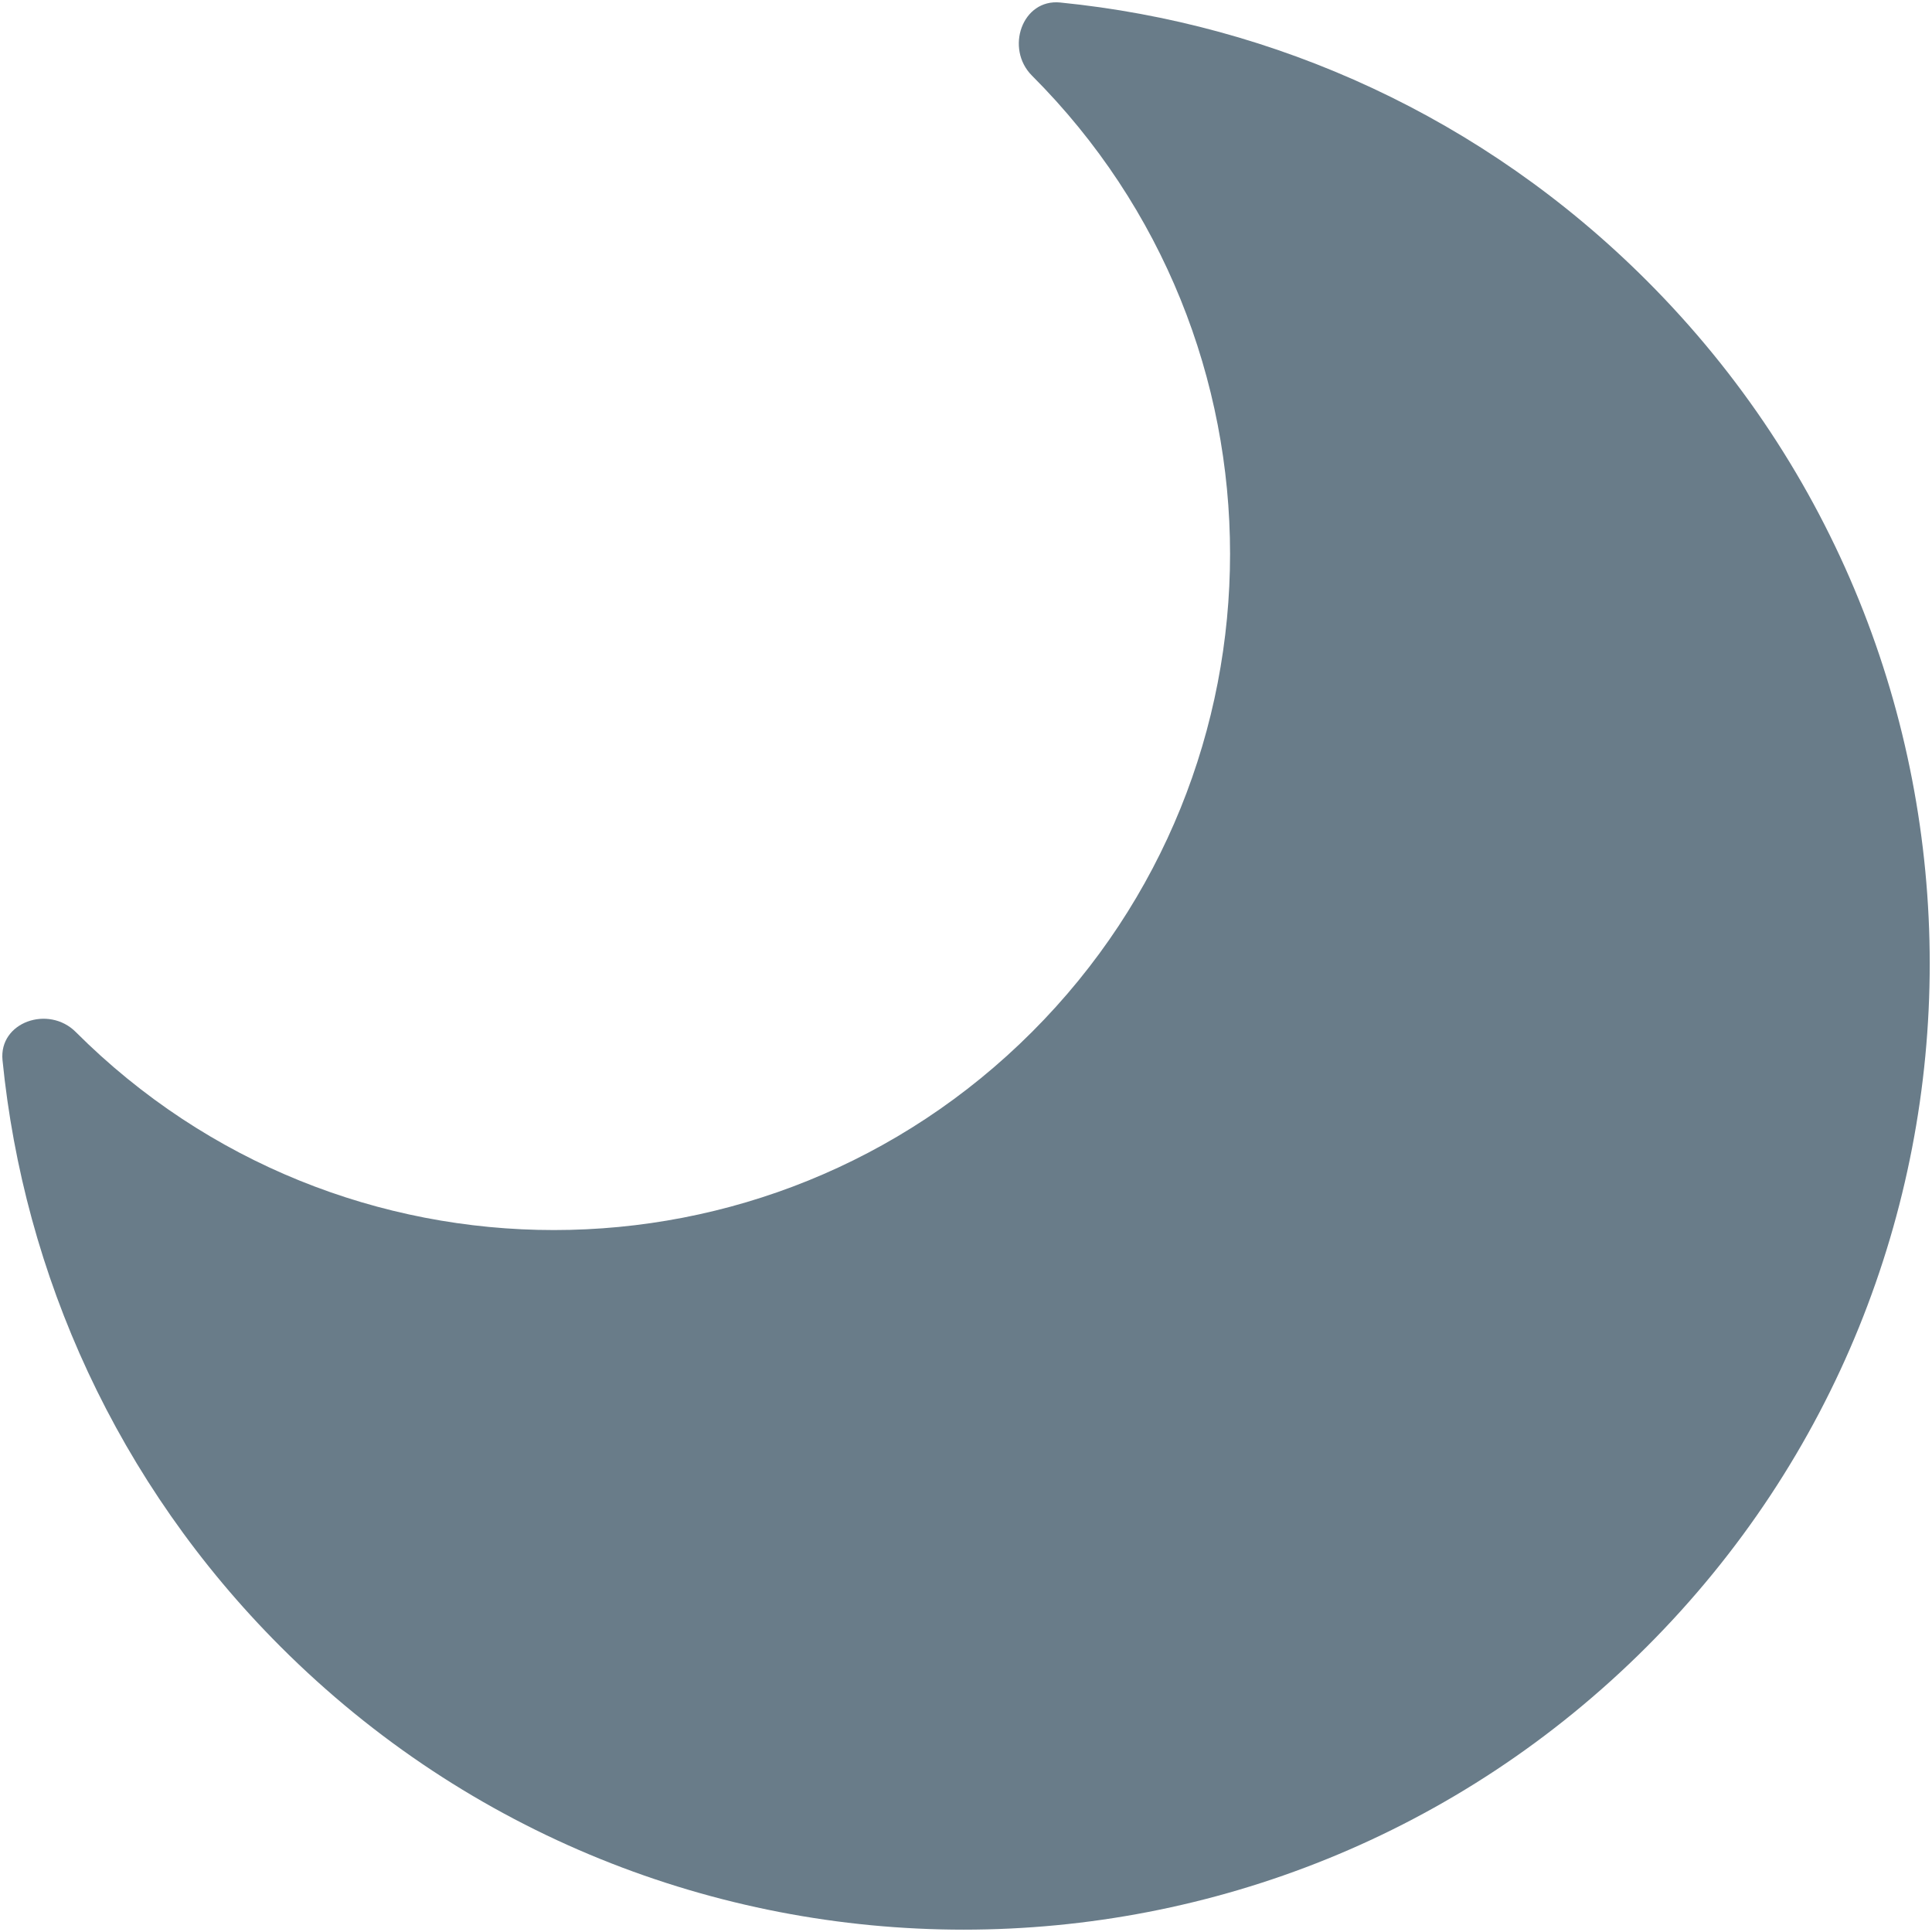
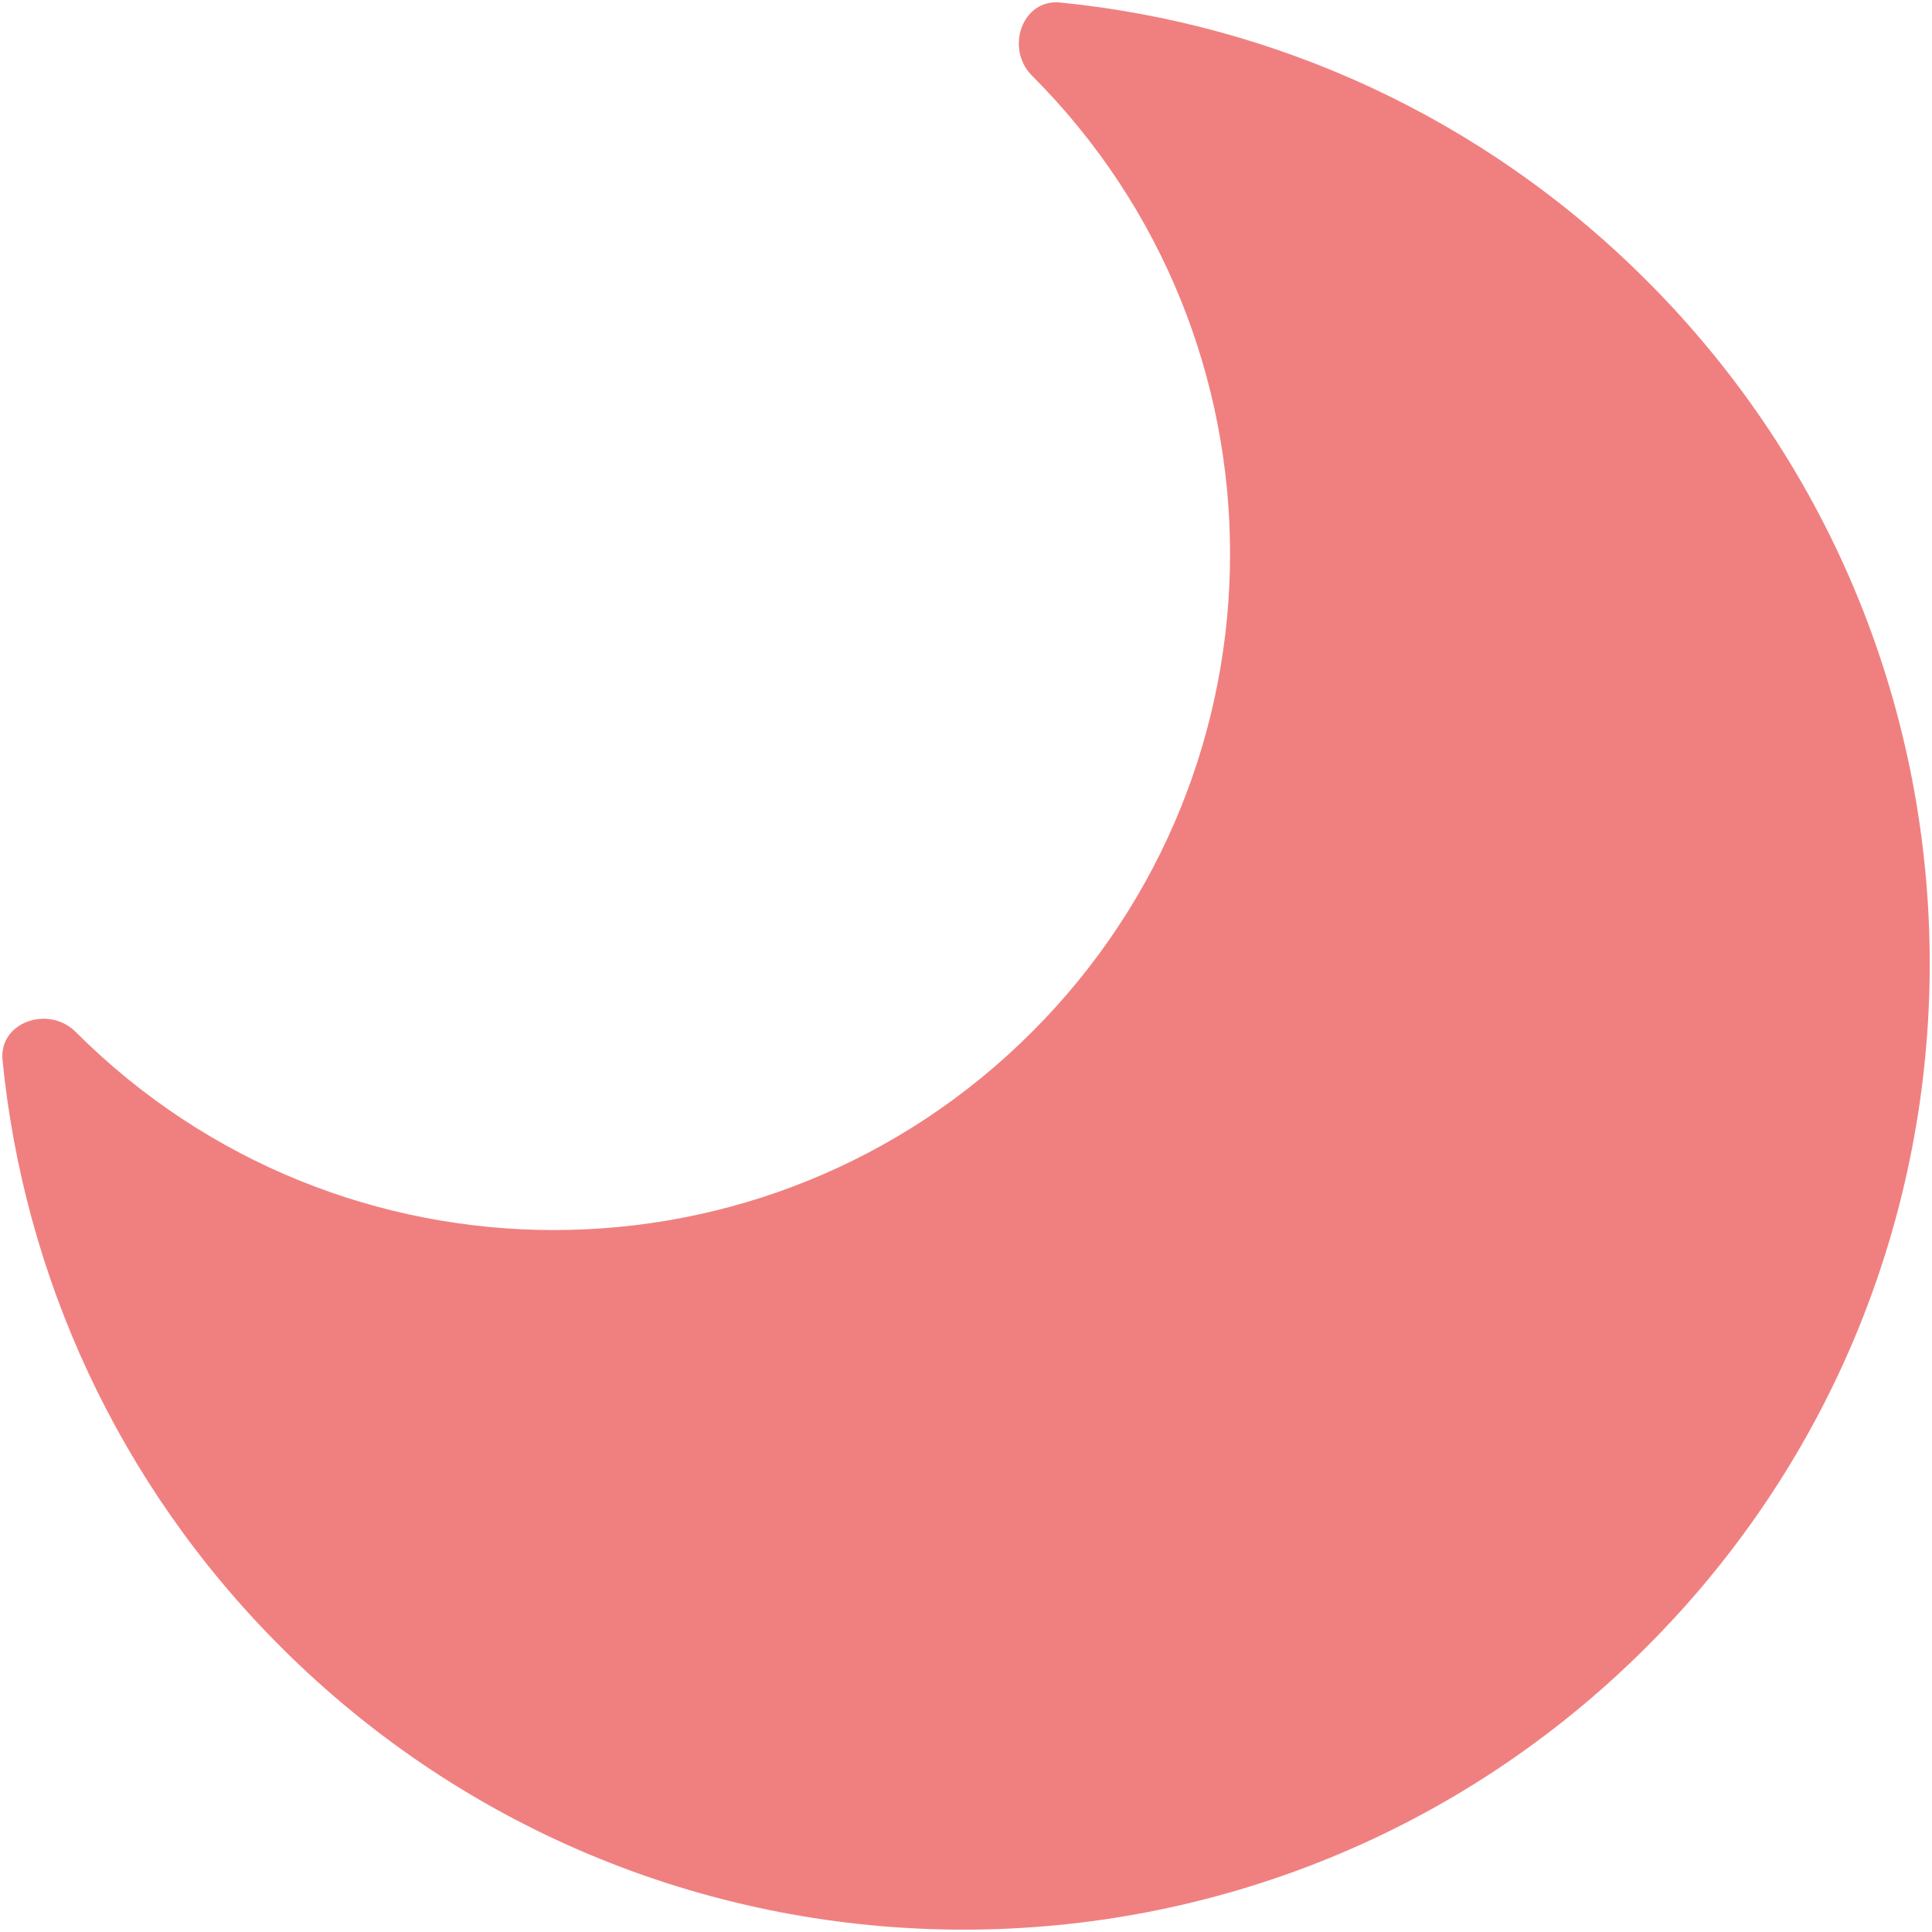
<svg xmlns="http://www.w3.org/2000/svg" width="20" height="20" viewBox="0 0 20 20" fill="none">
-   <path d="M10.683 10.683C13.417 7.949 13.417 3.517 10.683 0.783C10.403 0.503 10.581 -0.014 10.976 0.026C13.192 0.247 15.349 1.207 17.047 2.905C20.953 6.81 20.953 13.142 17.047 17.047C13.142 20.952 6.81 20.952 2.905 17.047C1.207 15.349 0.247 13.192 0.026 10.975C-0.013 10.58 0.503 10.402 0.784 10.683C3.518 13.417 7.95 13.417 10.683 10.683Z" fill="#697C89" />
+   <path d="M10.683 10.683C13.417 7.949 13.417 3.517 10.683 0.783C10.403 0.503 10.581 -0.014 10.976 0.026C13.192 0.247 15.349 1.207 17.047 2.905C20.953 6.81 20.953 13.142 17.047 17.047C13.142 20.952 6.81 20.952 2.905 17.047C1.207 15.349 0.247 13.192 0.026 10.975C-0.013 10.58 0.503 10.402 0.784 10.683C3.518 13.417 7.95 13.417 10.683 10.683Z" fill="#F08080" />
</svg>
